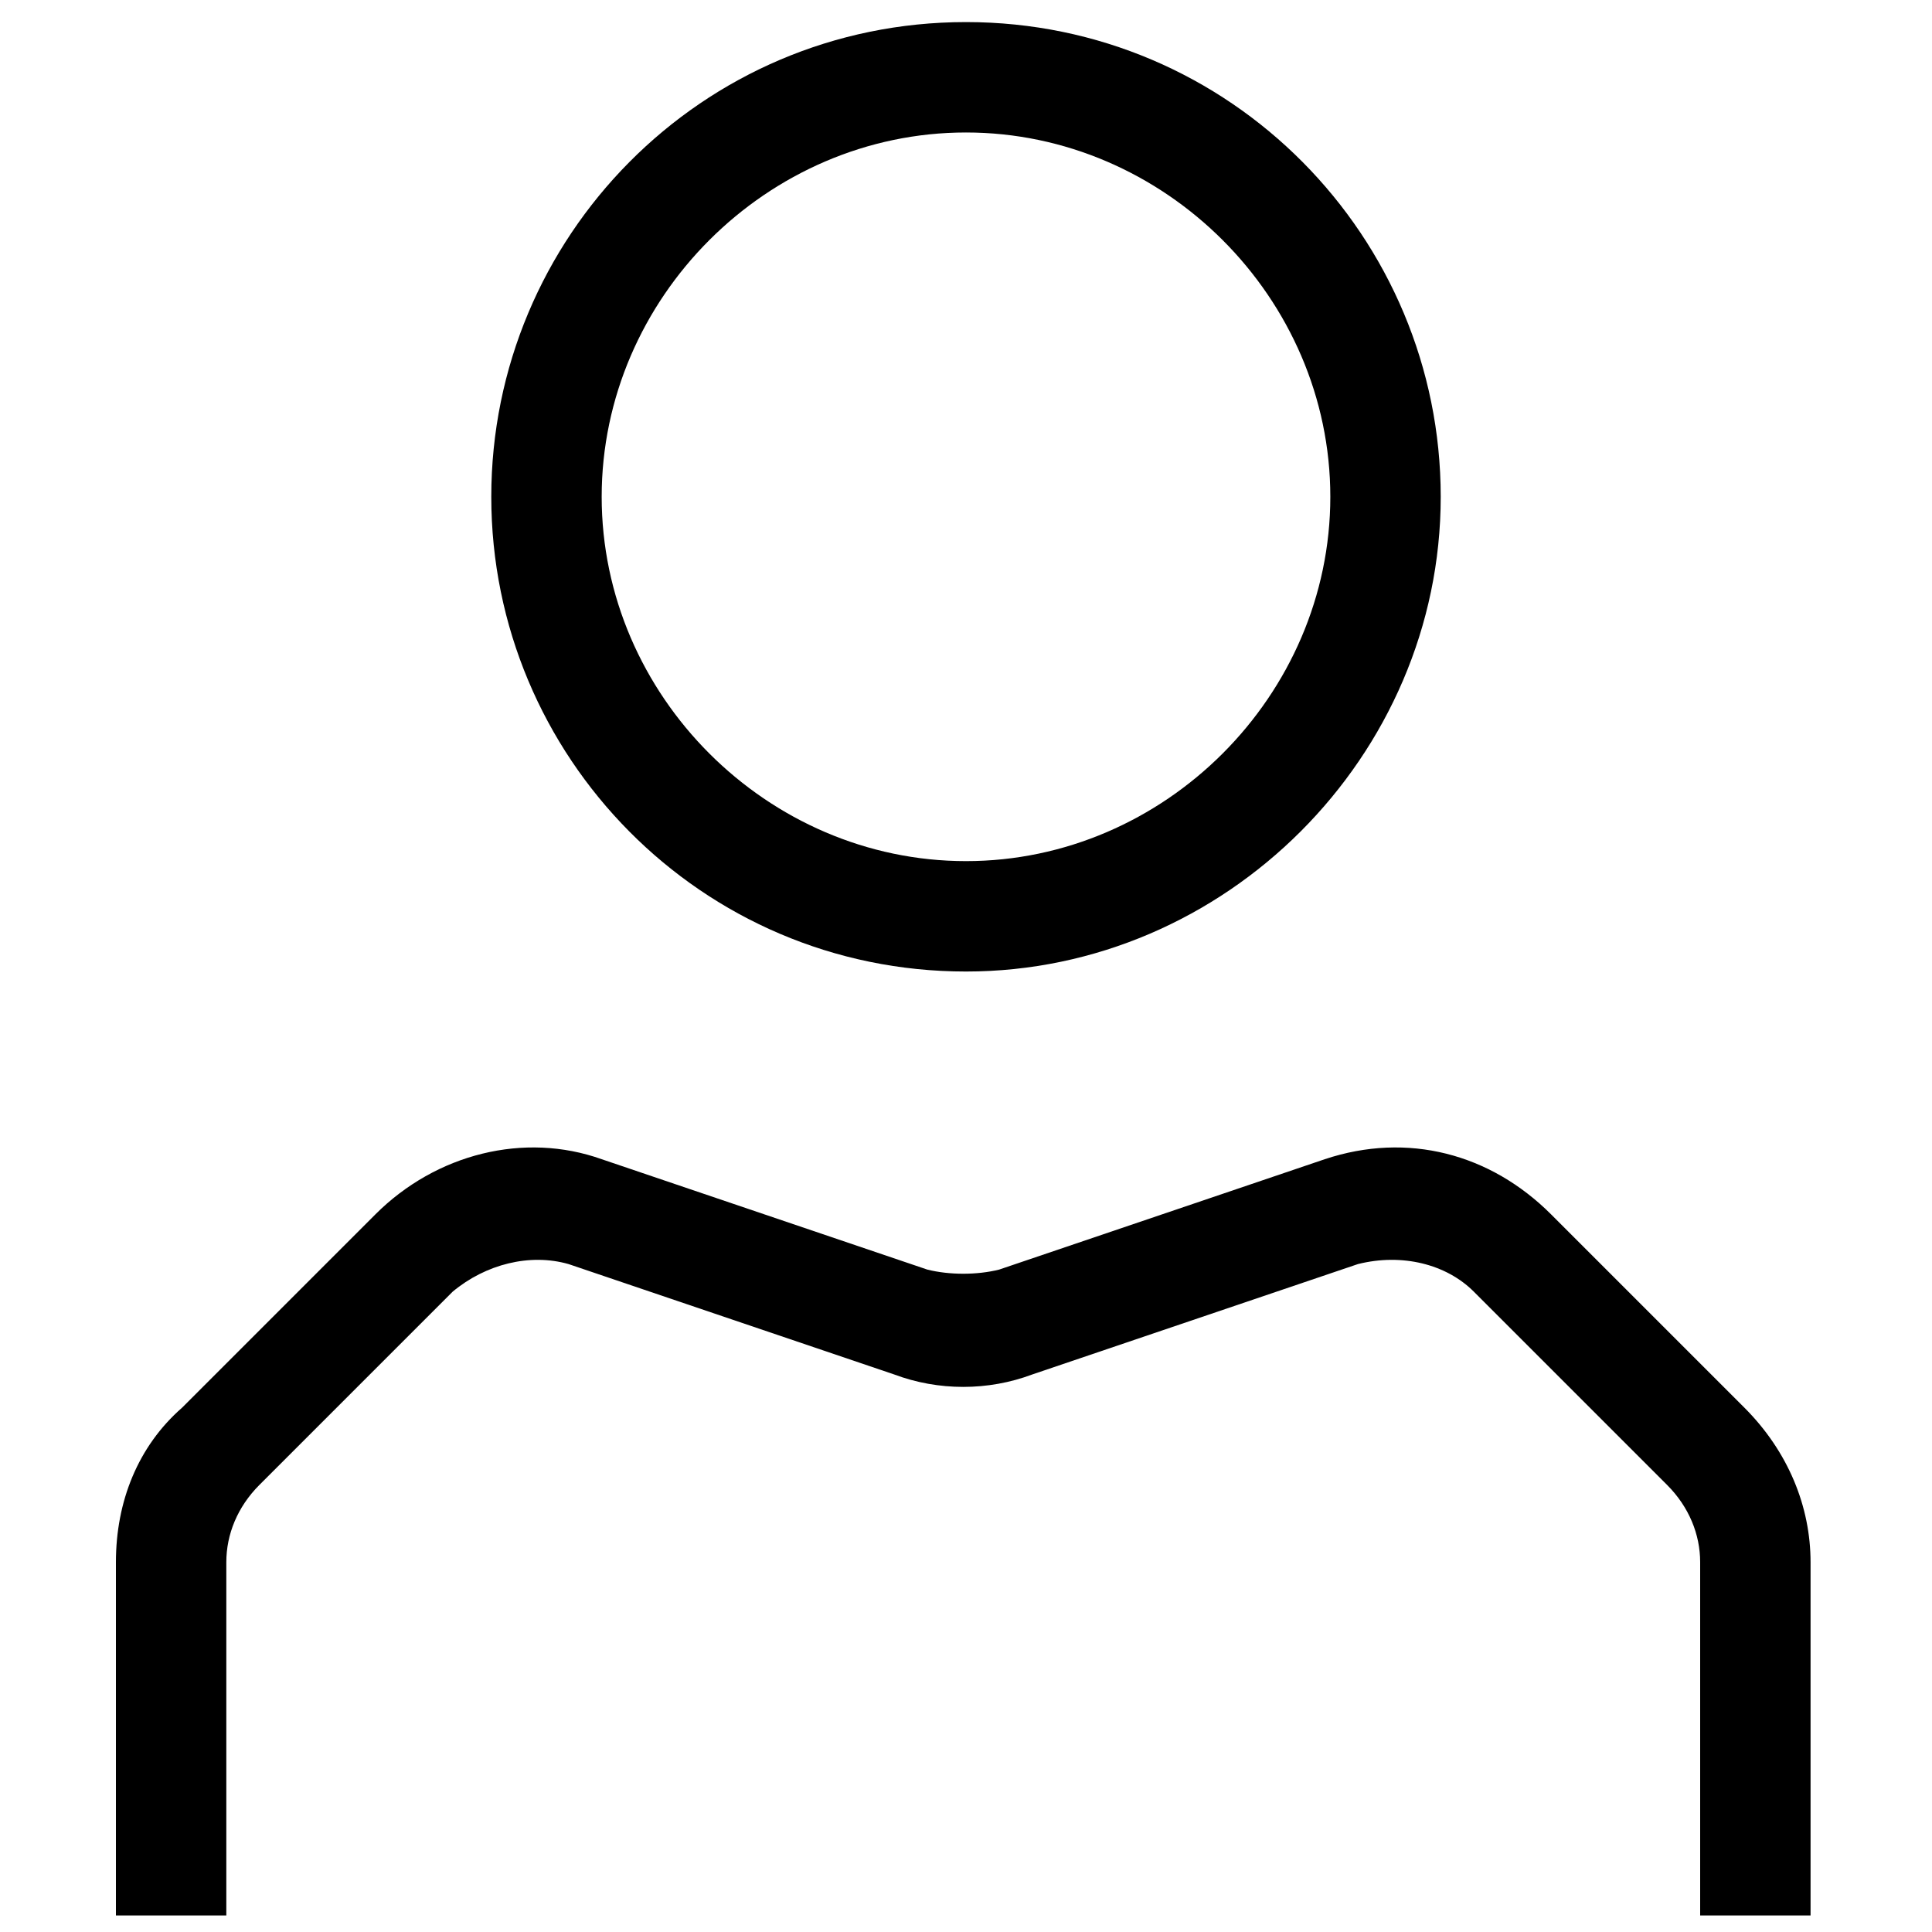
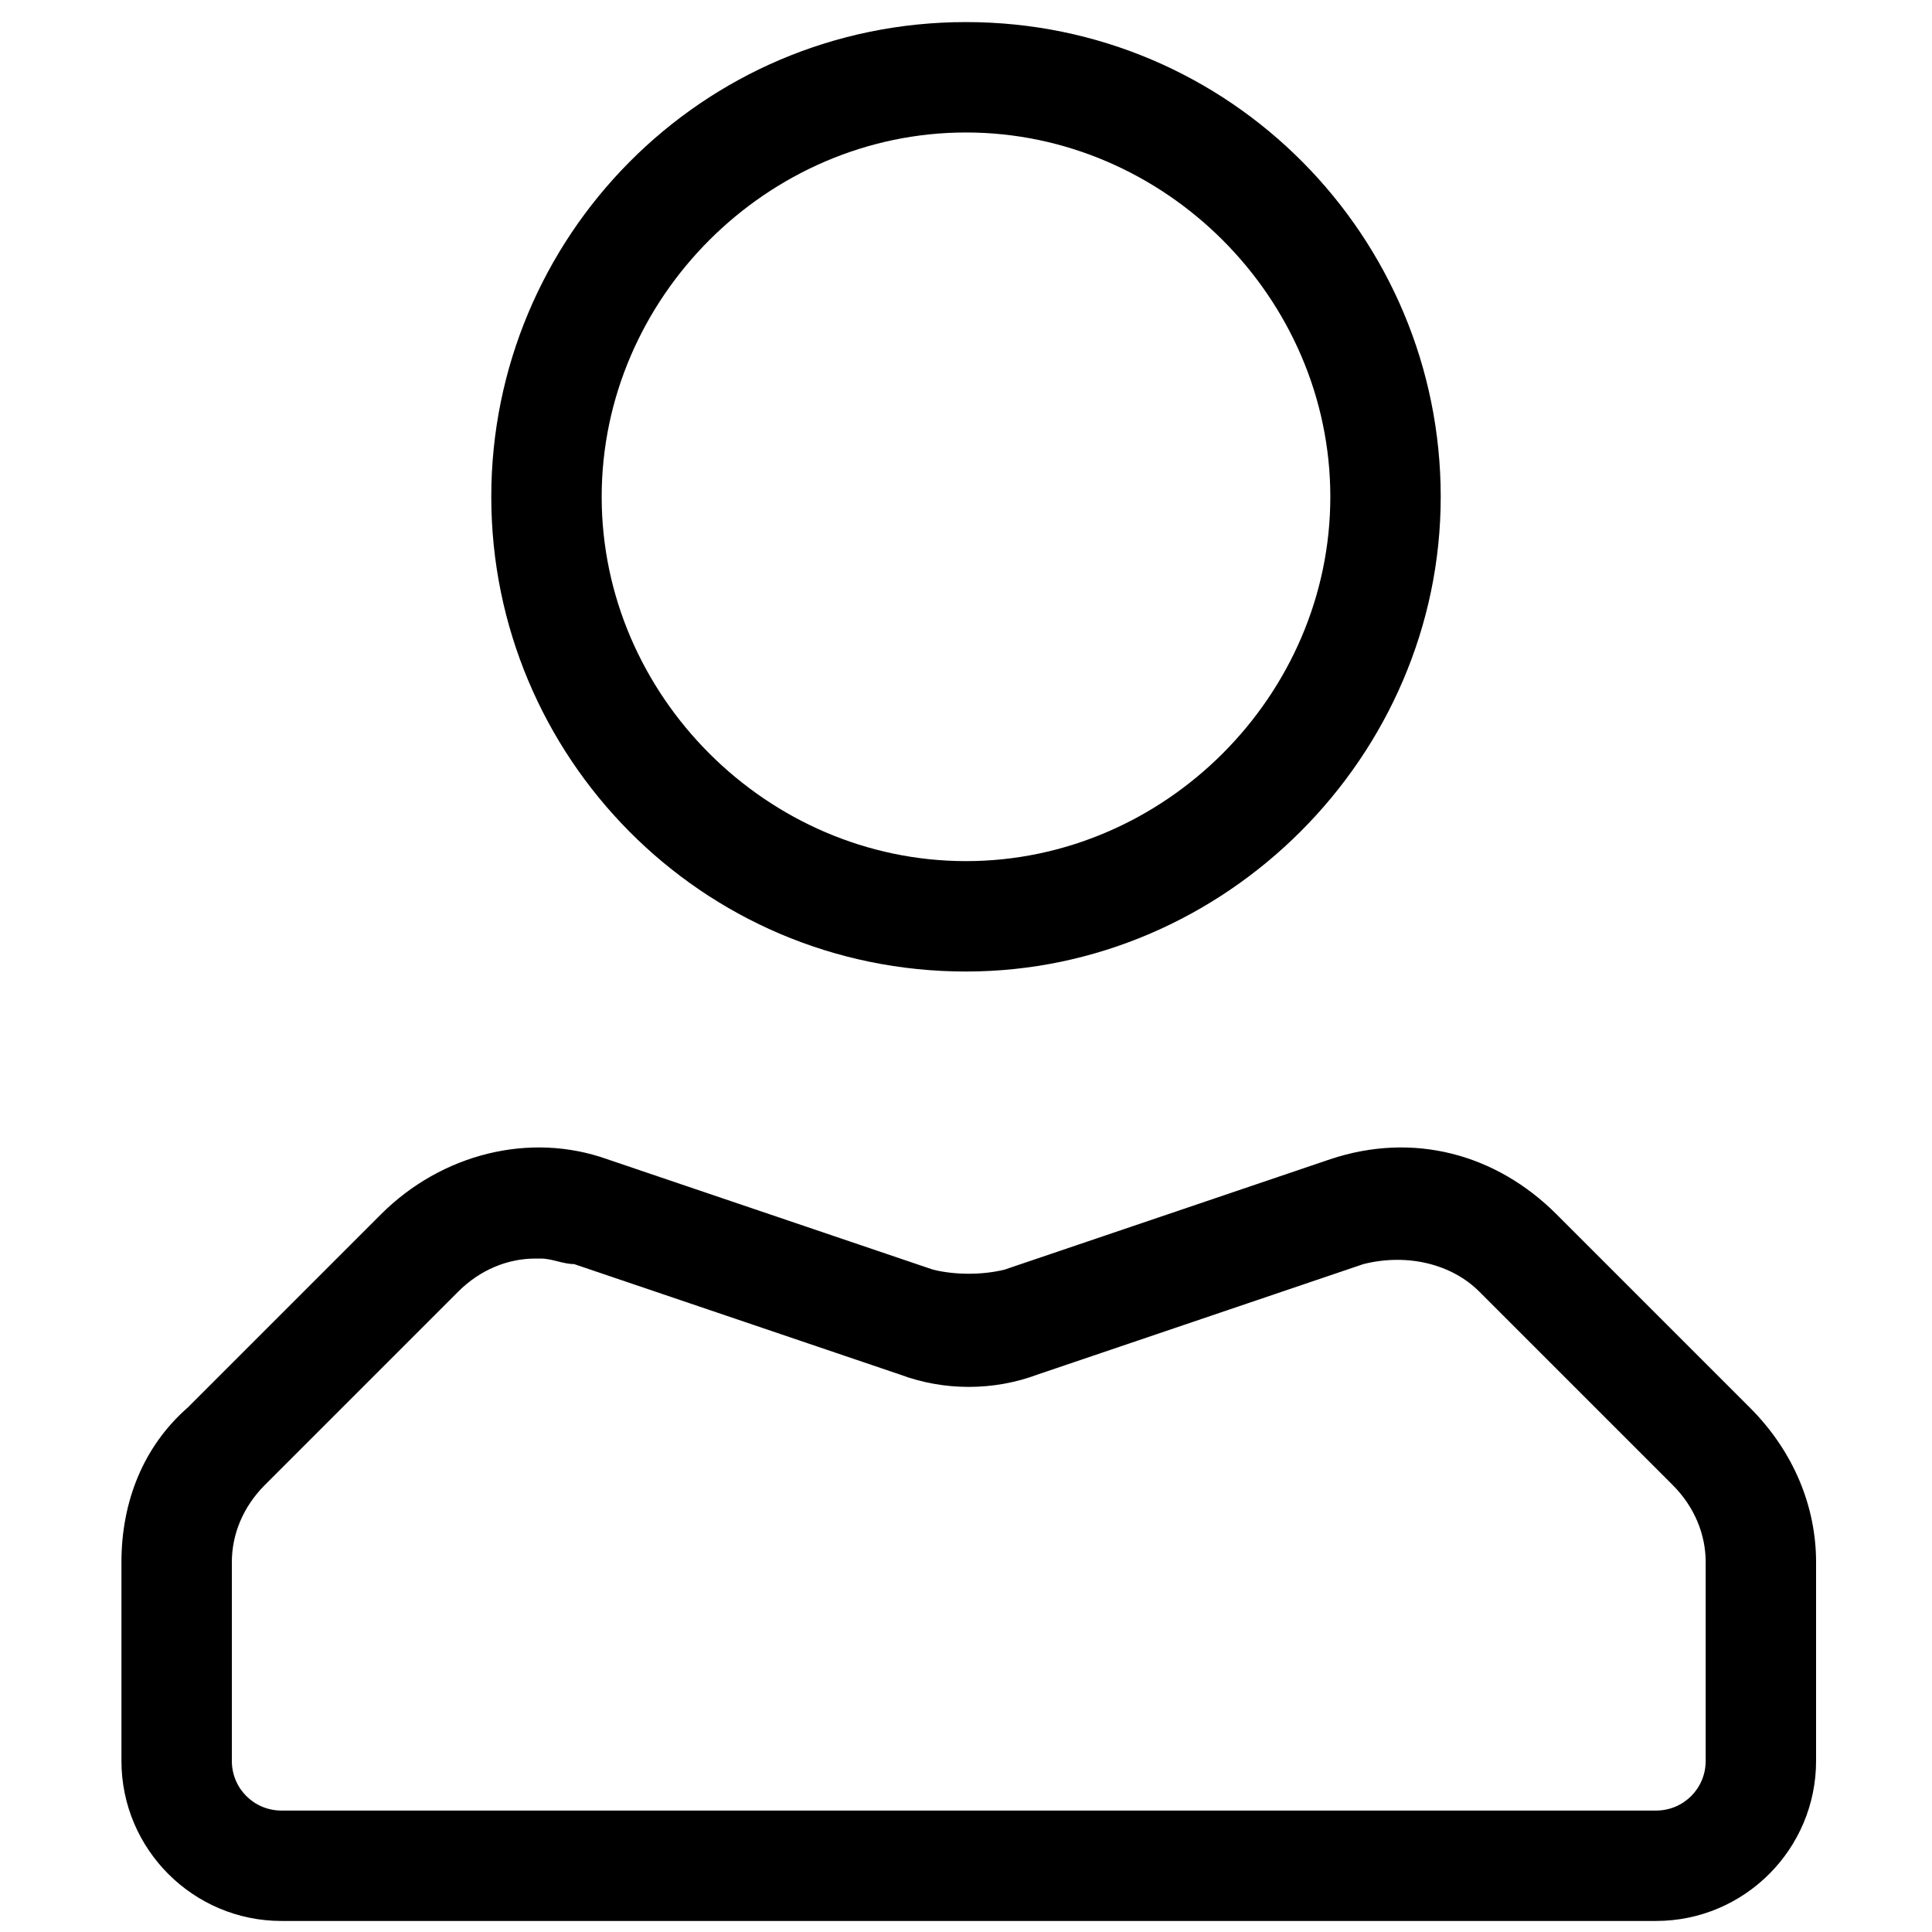
<svg xmlns="http://www.w3.org/2000/svg" id="Calque_1" data-name="Calque 1" version="1.1" viewBox="0 0 35 35">
  <defs>
    <style>
      .cls-1 {
        fill: #000;
        stroke-width: 0px;
      }
    </style>
  </defs>
  <path class="cls-1" d="M17.5,17.6c-4.8,0-8.6-3.9-8.6-8.6S12.7.4,17.5.4s8.6,3.9,8.6,8.6-3.9,8.6-8.6,8.6ZM17.5,2.4c-3.6,0-6.6,3-6.6,6.6s3,6.6,6.6,6.6,6.6-3,6.6-6.6-3-6.6-6.6-6.6Z" />
-   <path class="cls-1" d="M32.8,34.7h-2v-6.4c0-.5-.2-1-.6-1.4l-3.5-3.5c-.5-.5-1.3-.7-2.1-.5l-5.9,2c-.8.3-1.7.3-2.5,0l-5.9-2c-.7-.2-1.5,0-2.1.5l-3.5,3.5c-.4.4-.6.9-.6,1.4v6.4h-2v-6.4c0-1.1.4-2.1,1.2-2.8l3.5-3.5c1.1-1.1,2.7-1.5,4.1-1l5.9,2c.4.1.9.1,1.3,0l5.9-2c1.5-.5,3-.1,4.1,1l3.5,3.5c.8.8,1.2,1.8,1.2,2.8v6.4Z" />
+   <path class="cls-1" d="M29.9,34.8H5.1c-1.6,0-2.9-1.3-2.9-2.9v-3.6c0-1.1.4-2.1,1.2-2.8l3.5-3.5c1.1-1.1,2.7-1.5,4.1-1l5.9,2c.4.1.9.1,1.3,0l5.9-2c1.5-.5,3-.1,4.1,1l3.5,3.5c.8.8,1.2,1.8,1.2,2.8v3.6c0,1.6-1.3,2.9-2.9,2.9ZM9.7,22.8c-.5,0-1,.2-1.4.6l-3.5,3.5c-.4.4-.6.9-.6,1.4v3.6c0,.5.4.9.9.9h24.9c.5,0,.9-.4.9-.9v-3.6c0-.5-.2-1-.6-1.4l-3.5-3.5c-.5-.5-1.3-.7-2.1-.5l-5.9,2c-.8.3-1.7.3-2.5,0l-5.9-2c-.2,0-.4-.1-.6-.1Z" />
</svg>
